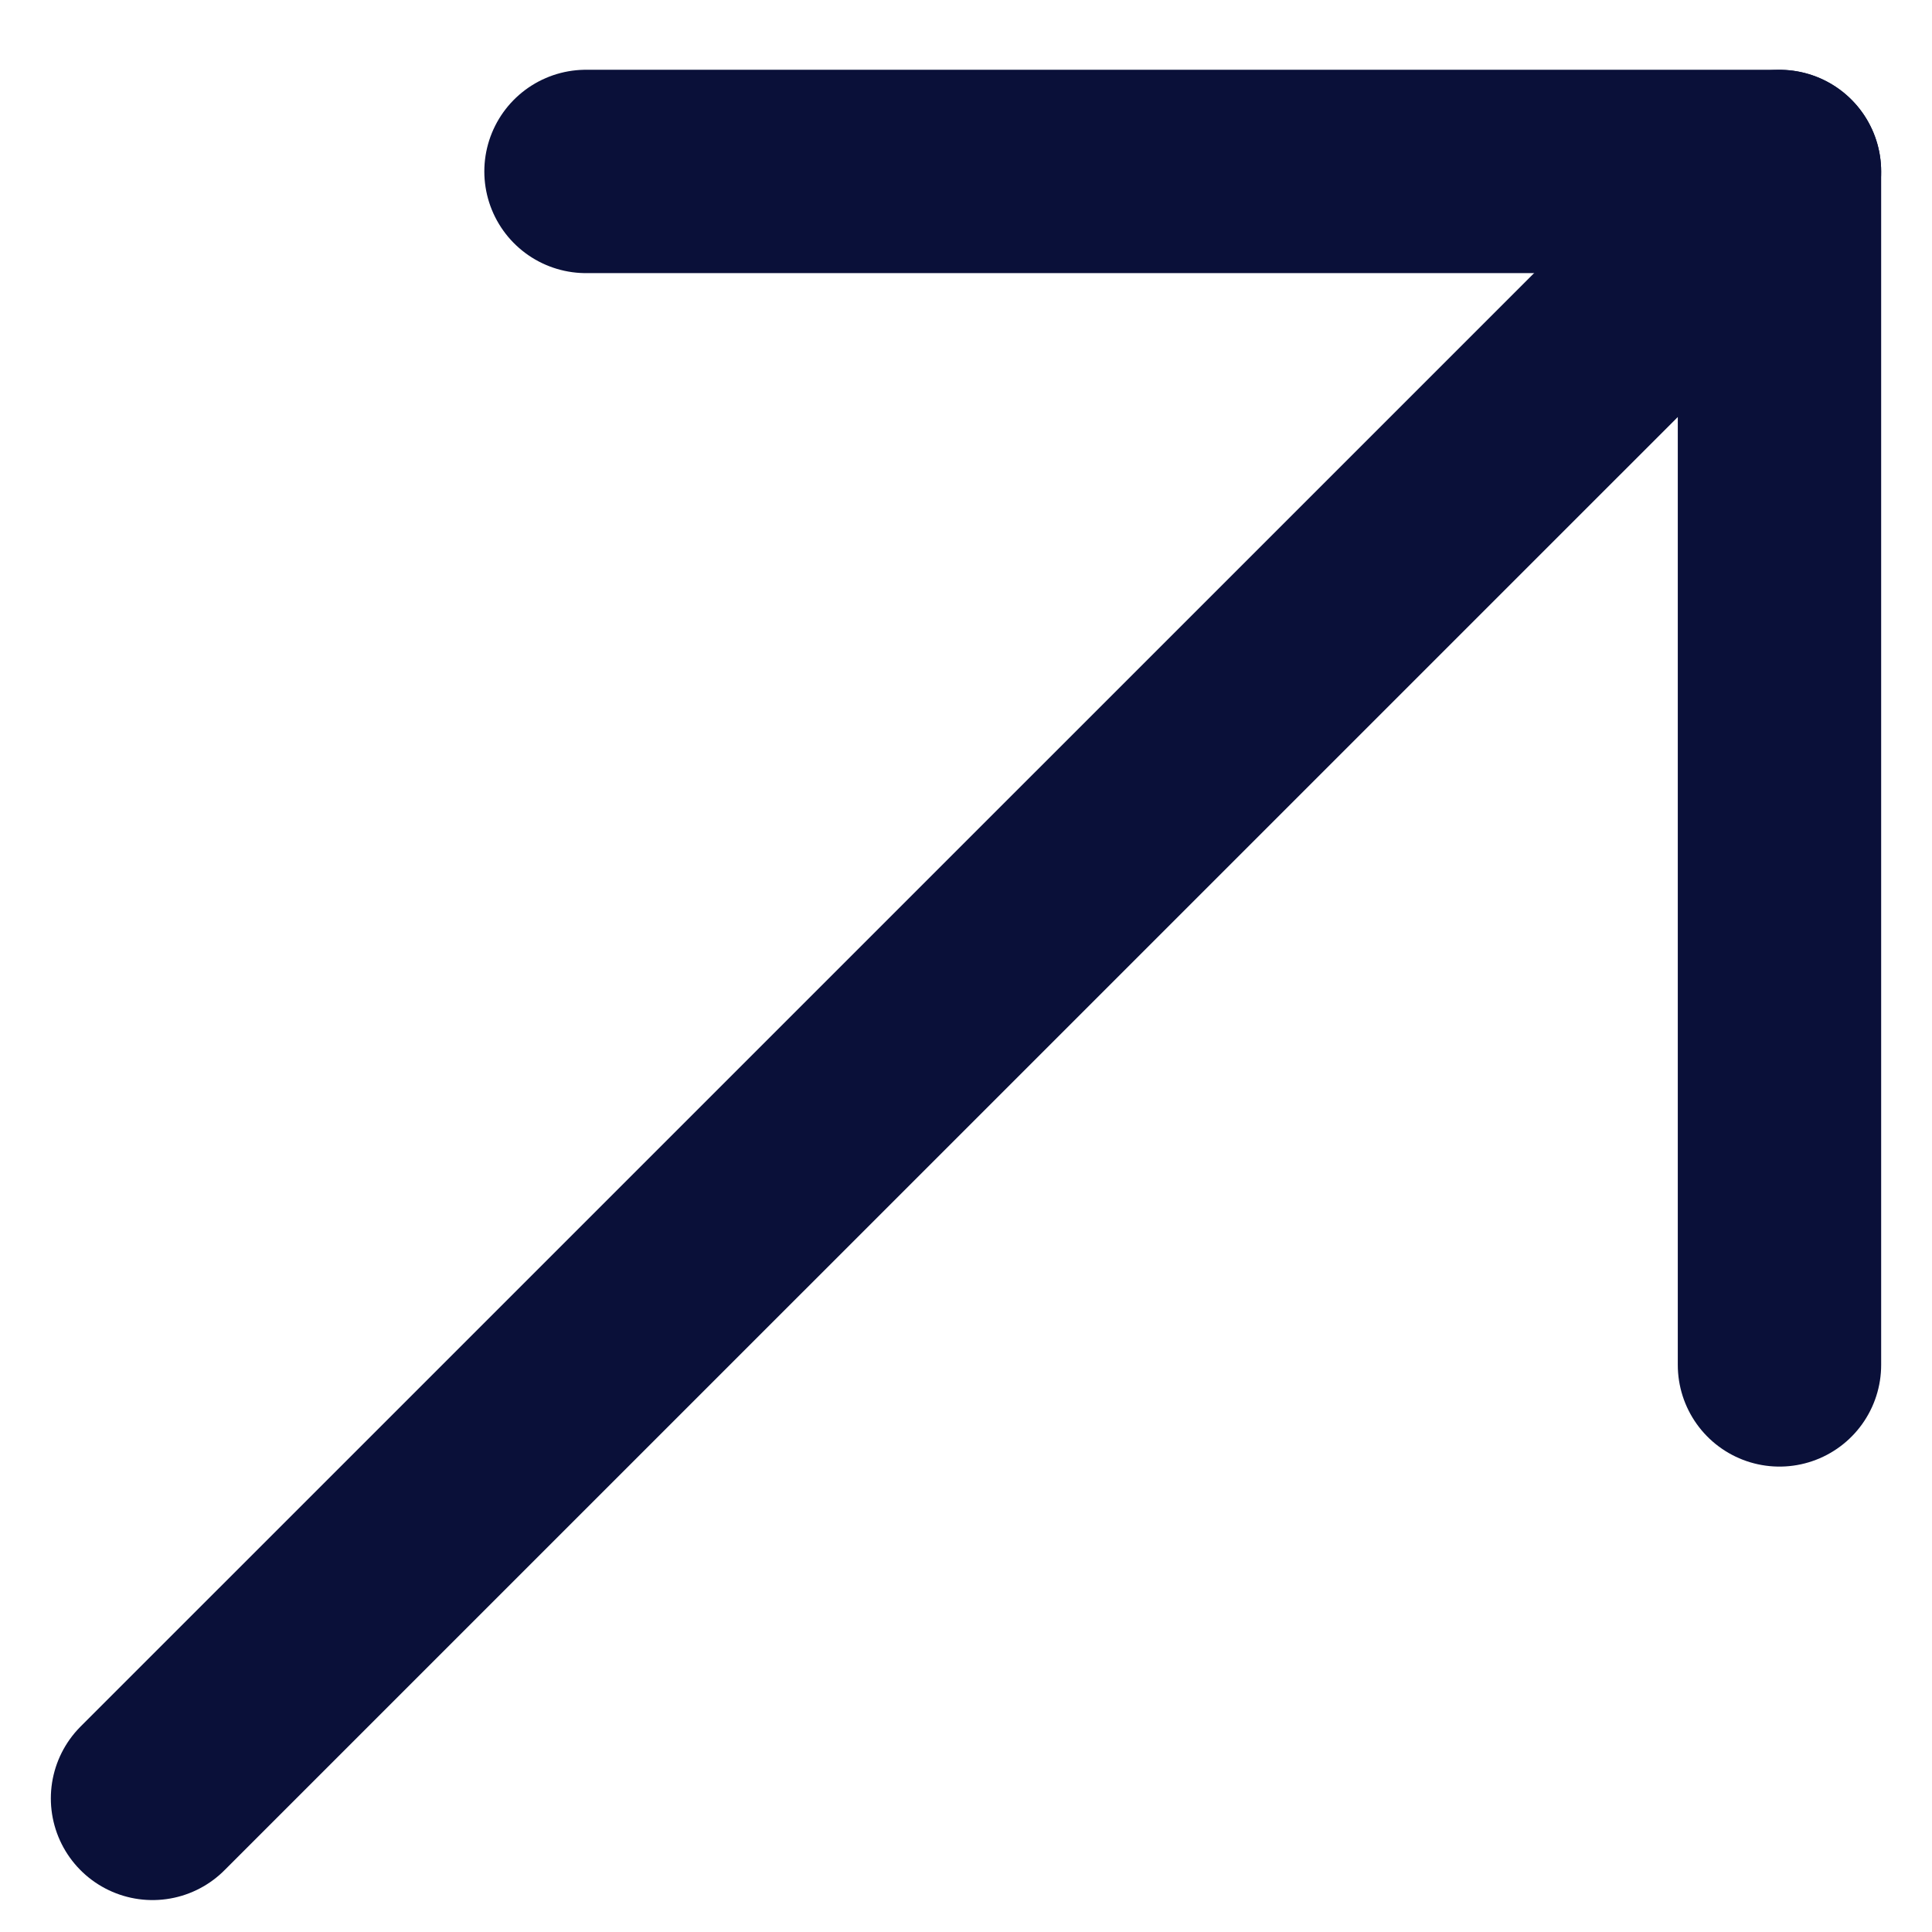
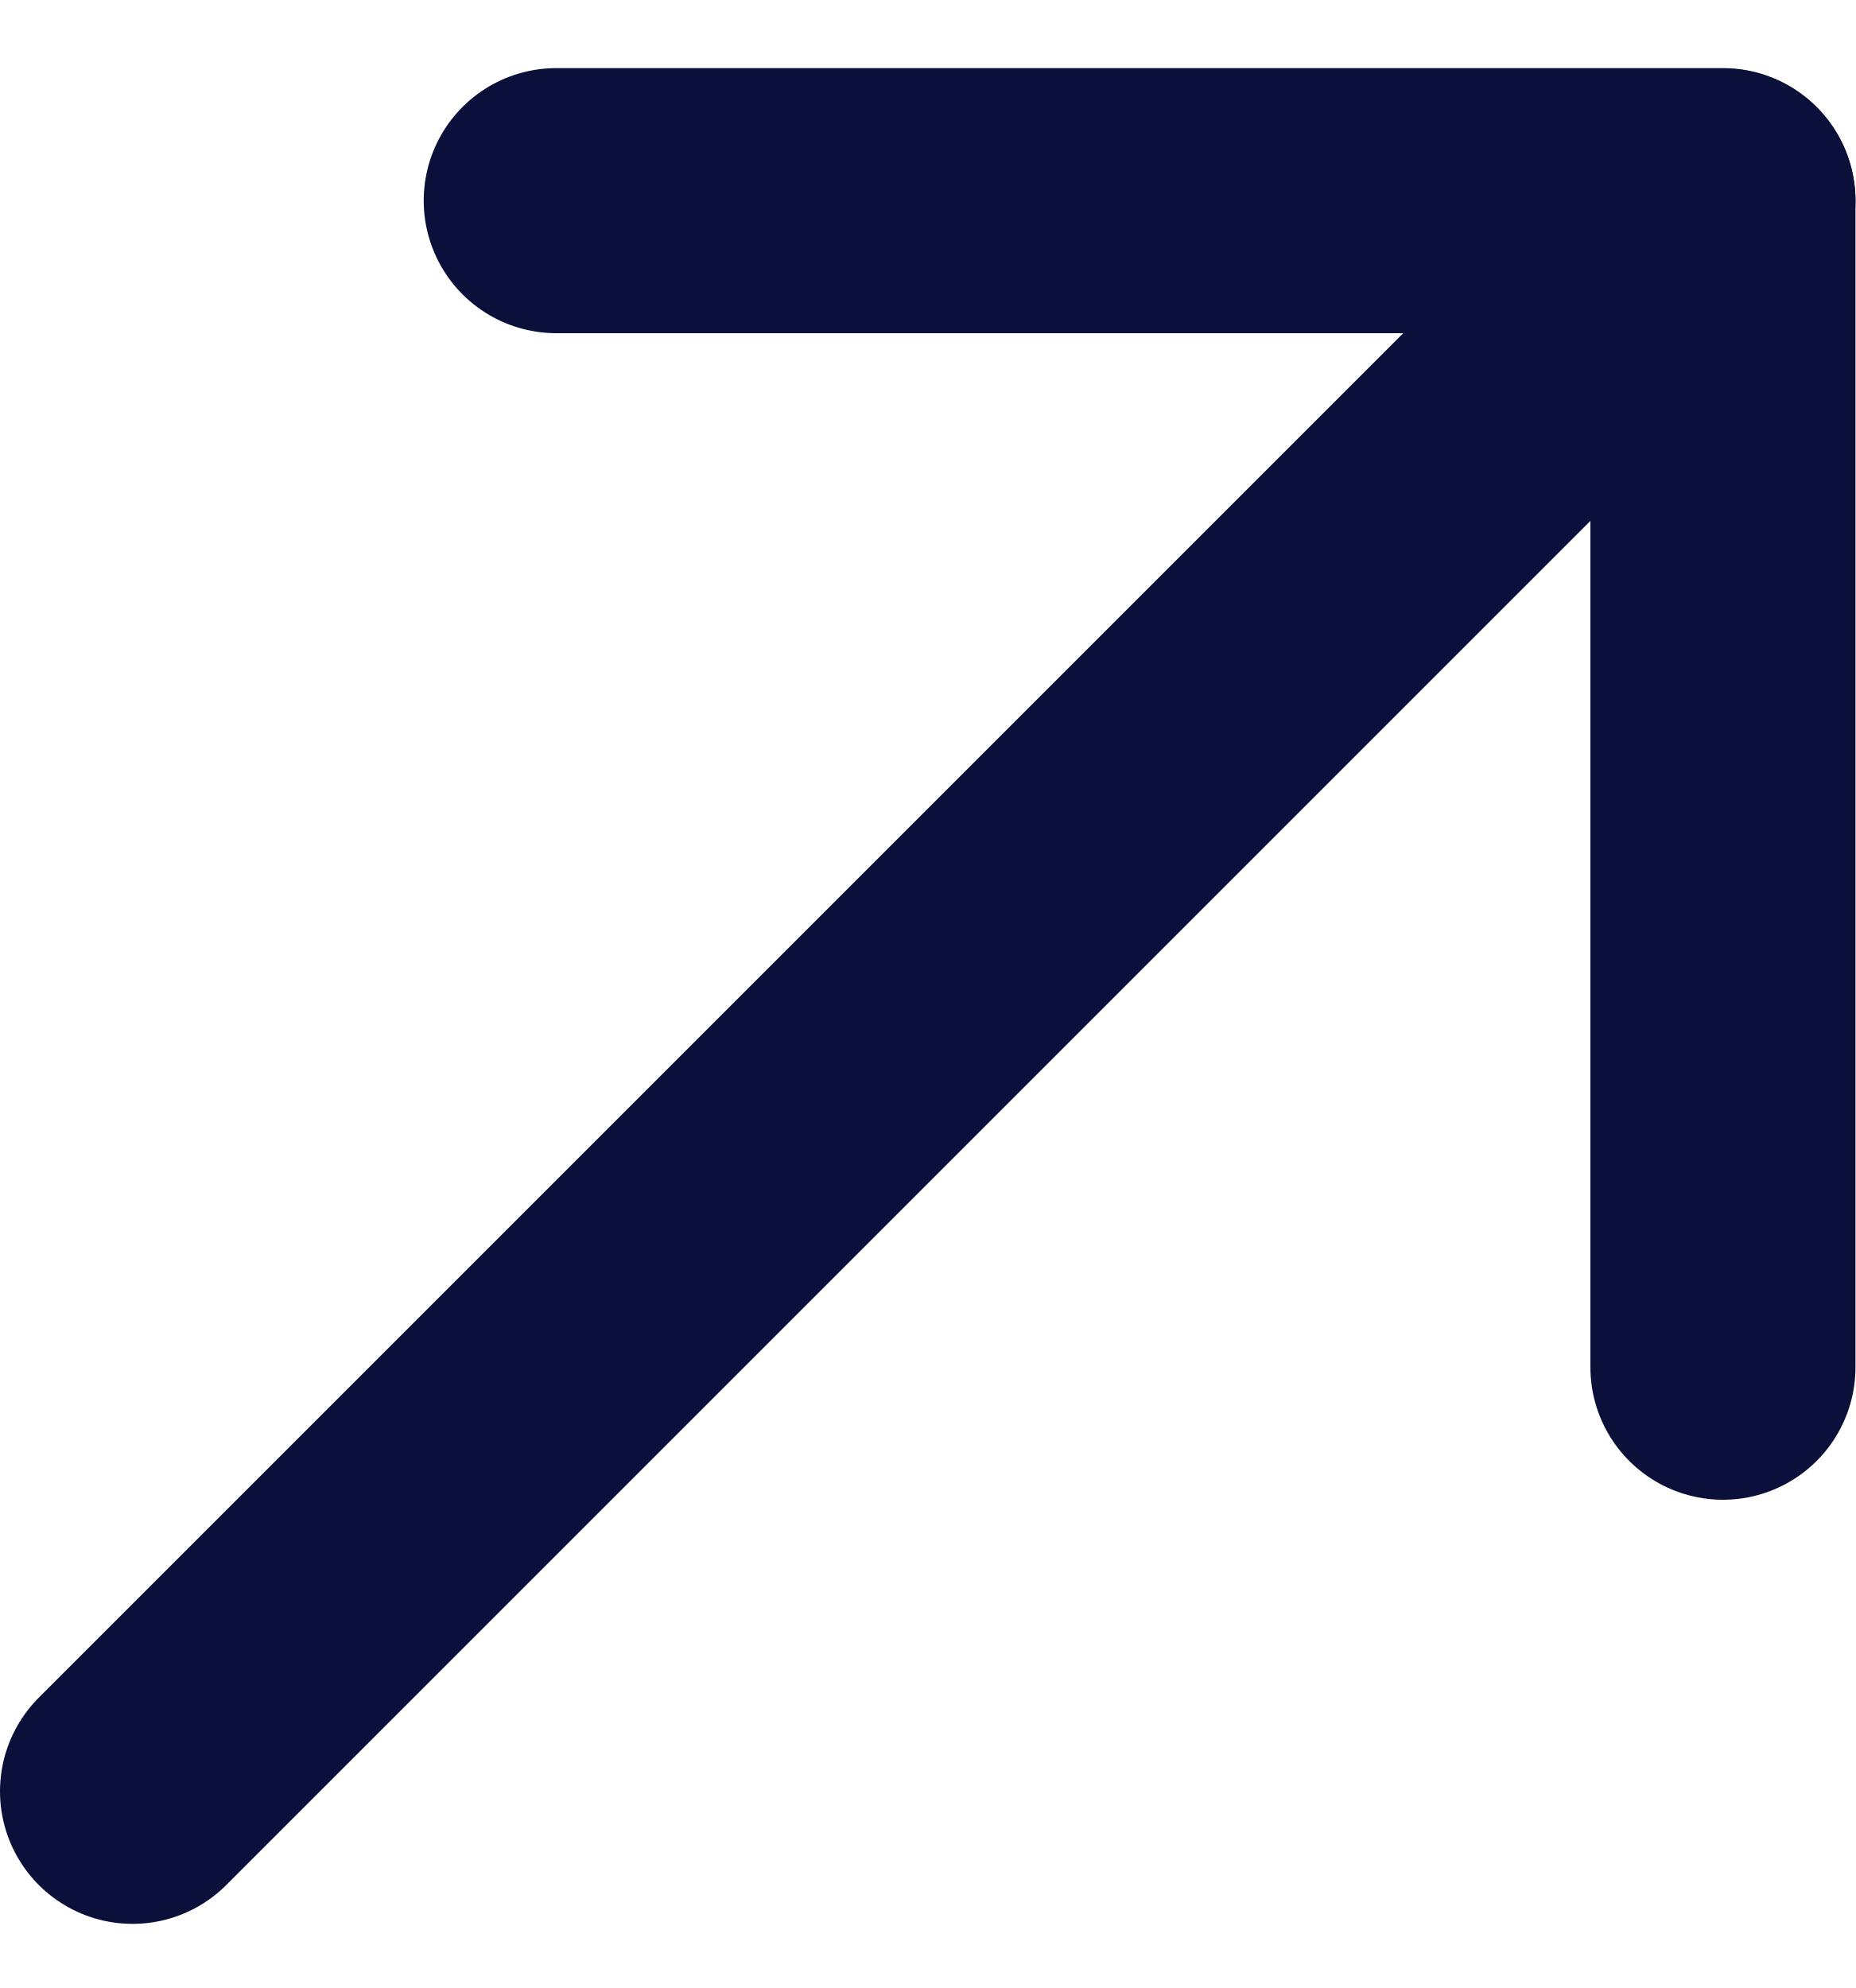
- <svg xmlns="http://www.w3.org/2000/svg" width="19" height="19" viewBox="0 0 19 19" fill="none">
-   <path d="M17.5 1.687L1.5 17.686" stroke="#0A1039" stroke-width="2" stroke-miterlimit="10" stroke-linecap="round" stroke-linejoin="round" />
-   <path d="M17.5 13.423L17.5 1.686L5.763 1.686" stroke="#0A1039" stroke-width="2" stroke-miterlimit="10" stroke-linecap="round" stroke-linejoin="round" />
+ <svg xmlns="http://www.w3.org/2000/svg" width="14" height="15" viewBox="0 0 14 15" fill="none">
+   <path d="M13 1.516L1 13.516" stroke="#0A1039" stroke-width="2" stroke-miterlimit="10" stroke-linecap="round" stroke-linejoin="round" />
+   <path d="M13 10.316L13 1.514L4.197 1.514" stroke="#0A1039" stroke-width="2" stroke-miterlimit="10" stroke-linecap="round" stroke-linejoin="round" />
</svg>
